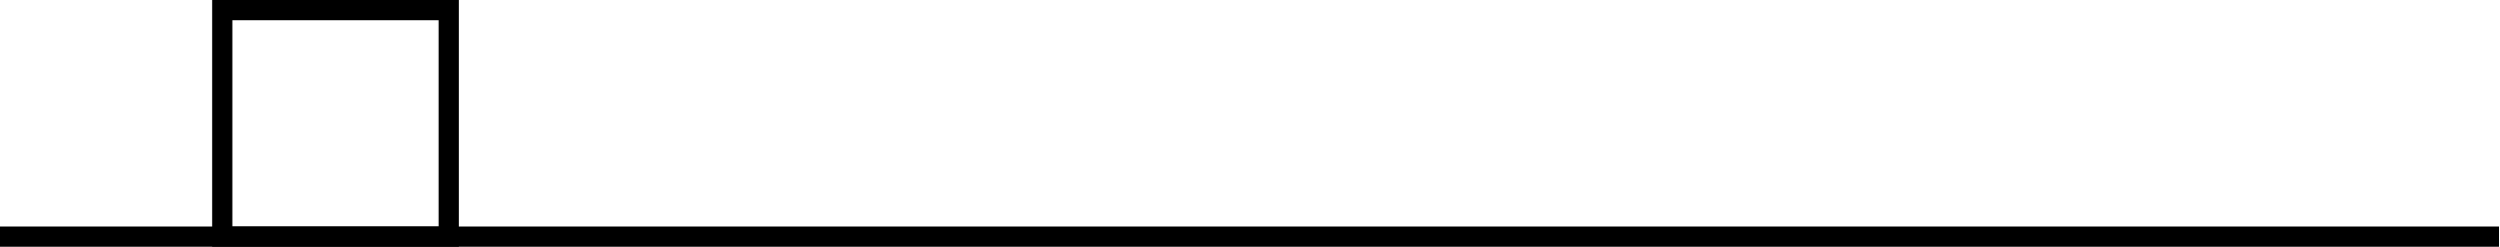
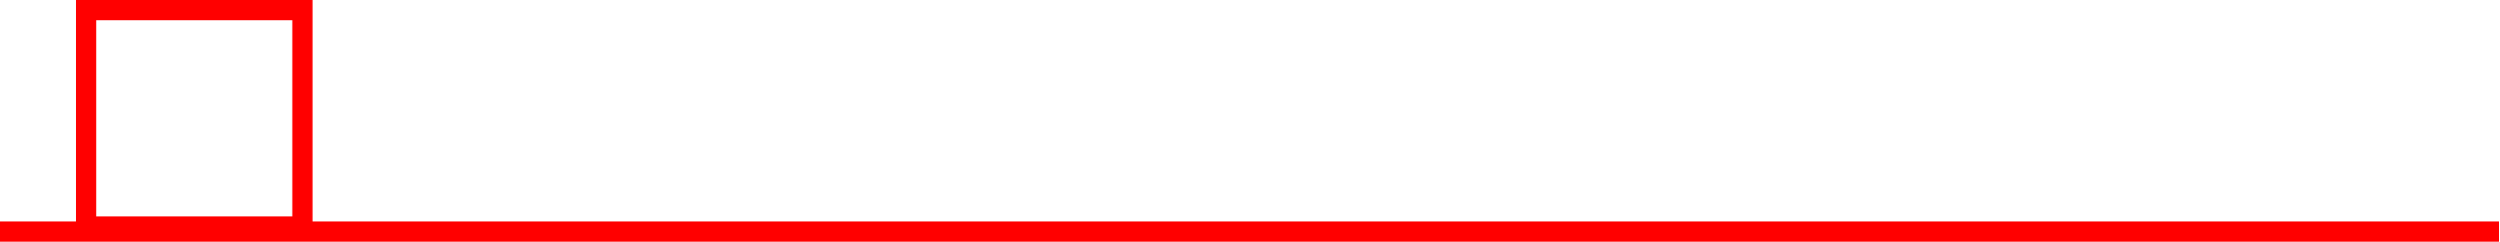
- <svg xmlns="http://www.w3.org/2000/svg" id="Layer_1" data-name="Layer 1" viewBox="0 0 1236.12 122">
-   <defs>
-     <style>
-       .cls-1 {
-         fill: none;
-         stroke: #000;
-         stroke-miterlimit: 10;
-         stroke-width: 10px;
-       }
-     </style>
-   </defs>
-   <path d="m216.94,10v102h-102V10h102m10-10h-122v122h122V0h0Z" />
-   <line class="cls-1" x1="0" y1="117" x2="1236.12" y2="117" />
+ <svg xmlns="http://www.w3.org/2000/svg" version="1.1" id="Layer_1" x="0px" y="0px" viewBox="0 0 1236.12 119.5" style="enable-background:new 0 0 1236.12 119.5;" xml:space="preserve">
+   <style type="text/css">
+ 	.st0{fill:#FF0000;}
+ 	.st1{fill:none;stroke:#FF0000;stroke-width:10;stroke-miterlimit:10;}
+ </style>
+   <g>
+     <path class="st0" d="M144.59,10v97h-97V10H144.59 M154.59,0h-117v117h117V0L154.59,0z" />
+   </g>
+   <g>
+     <line class="st1" x1="0" y1="114.5" x2="1236.12" y2="114.5" />
+   </g>
</svg>
